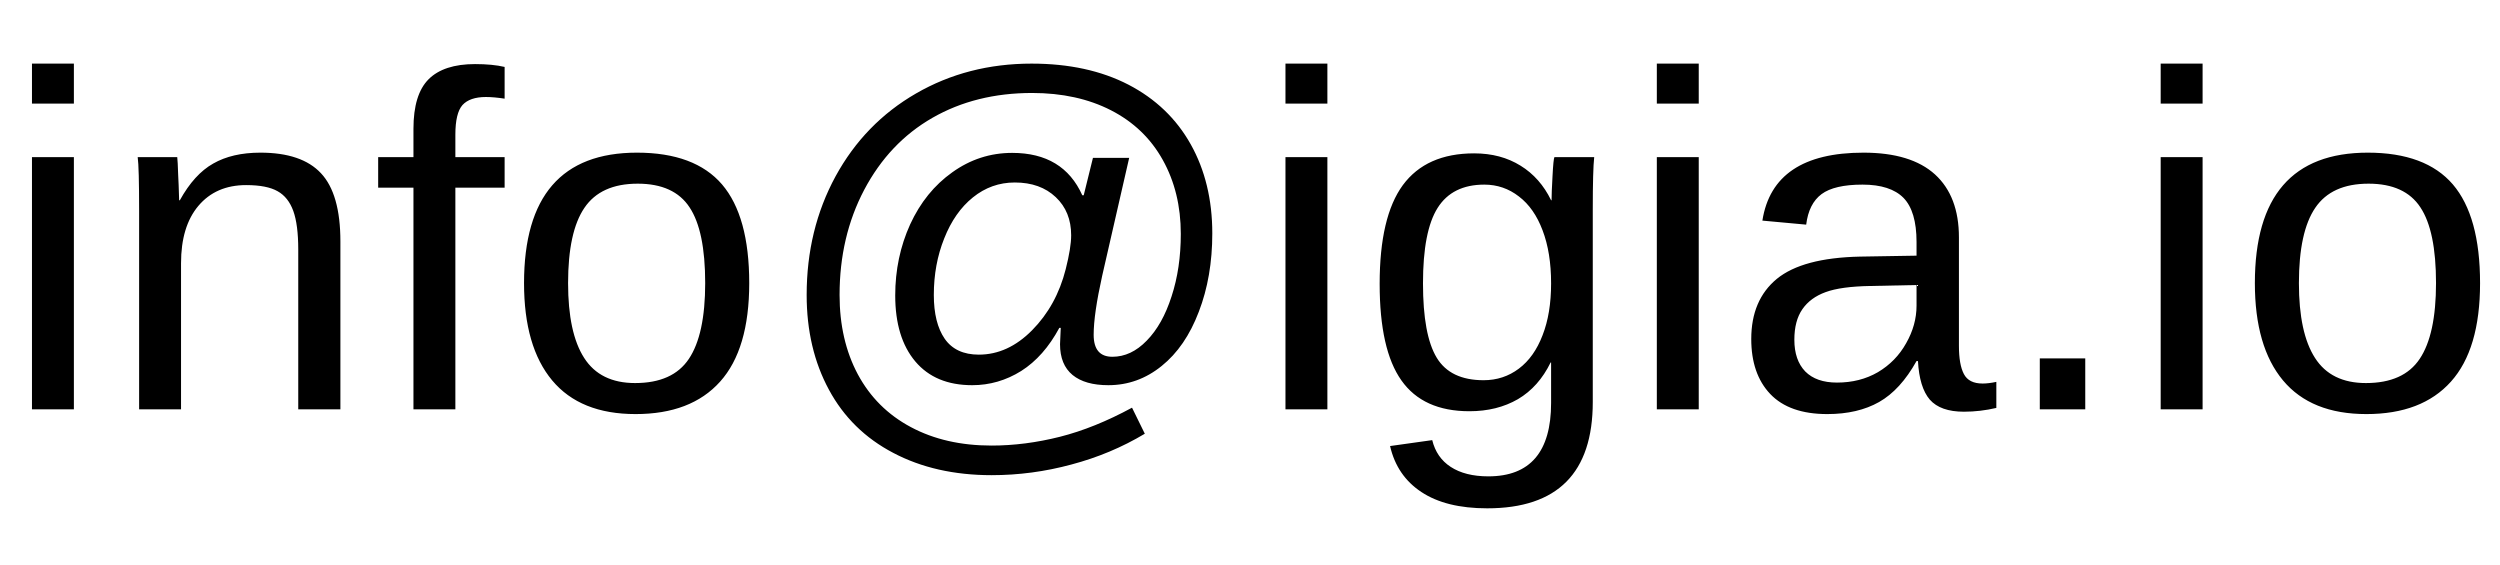
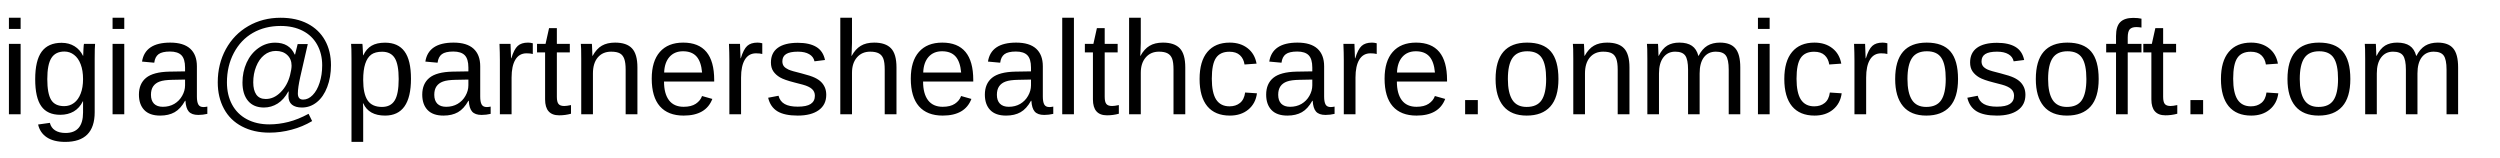
- <svg xmlns="http://www.w3.org/2000/svg" id="Layer_1" data-name="Layer 1" viewBox="0 0 164.96 37.24">
+ <svg xmlns="http://www.w3.org/2000/svg" id="Layer_1" data-name="Layer 1" viewBox="0 0 590.96 37.24">
  <defs>
    <style>.cls-1{font-size:31.48px;font-family:ArialMT, Arial;}</style>
  </defs>
-   <text class="cls-1" transform="translate(0 27.01)">info@igia.io</text>
+   <text class="cls-1" transform="translate(0 27.01)">igia@partnershealthcare.onmicrosoft.com</text>
</svg>
